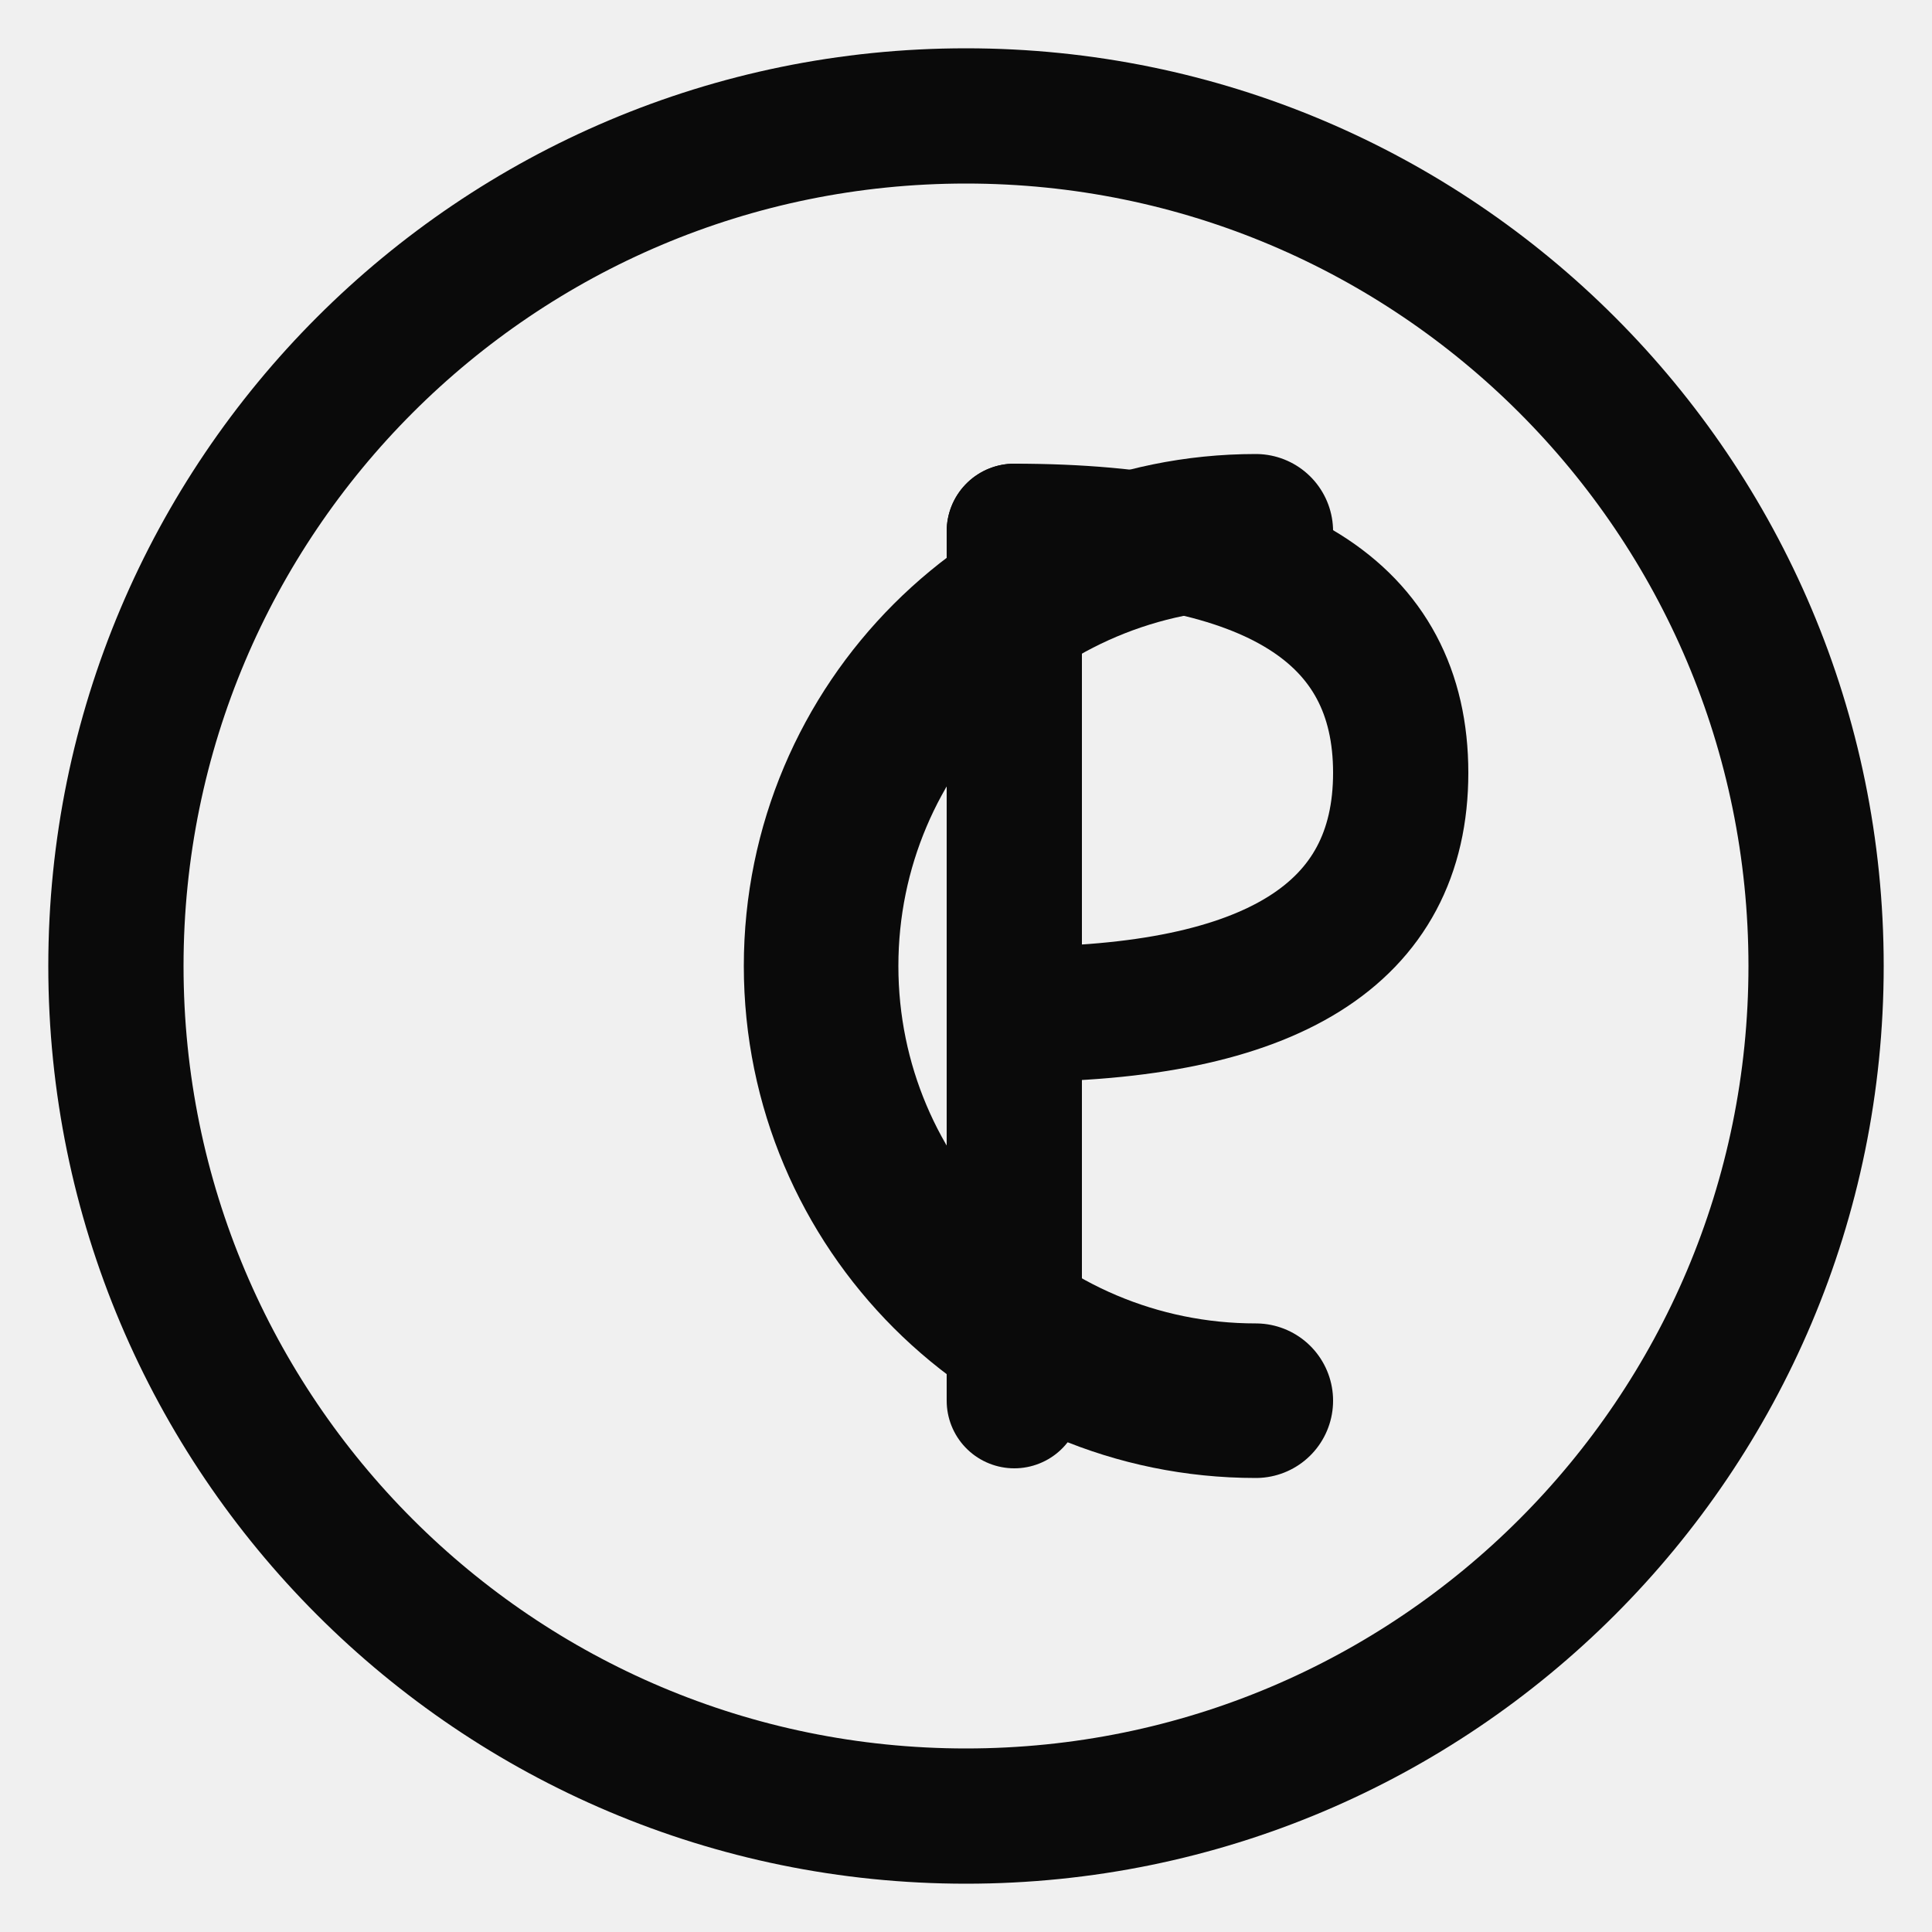
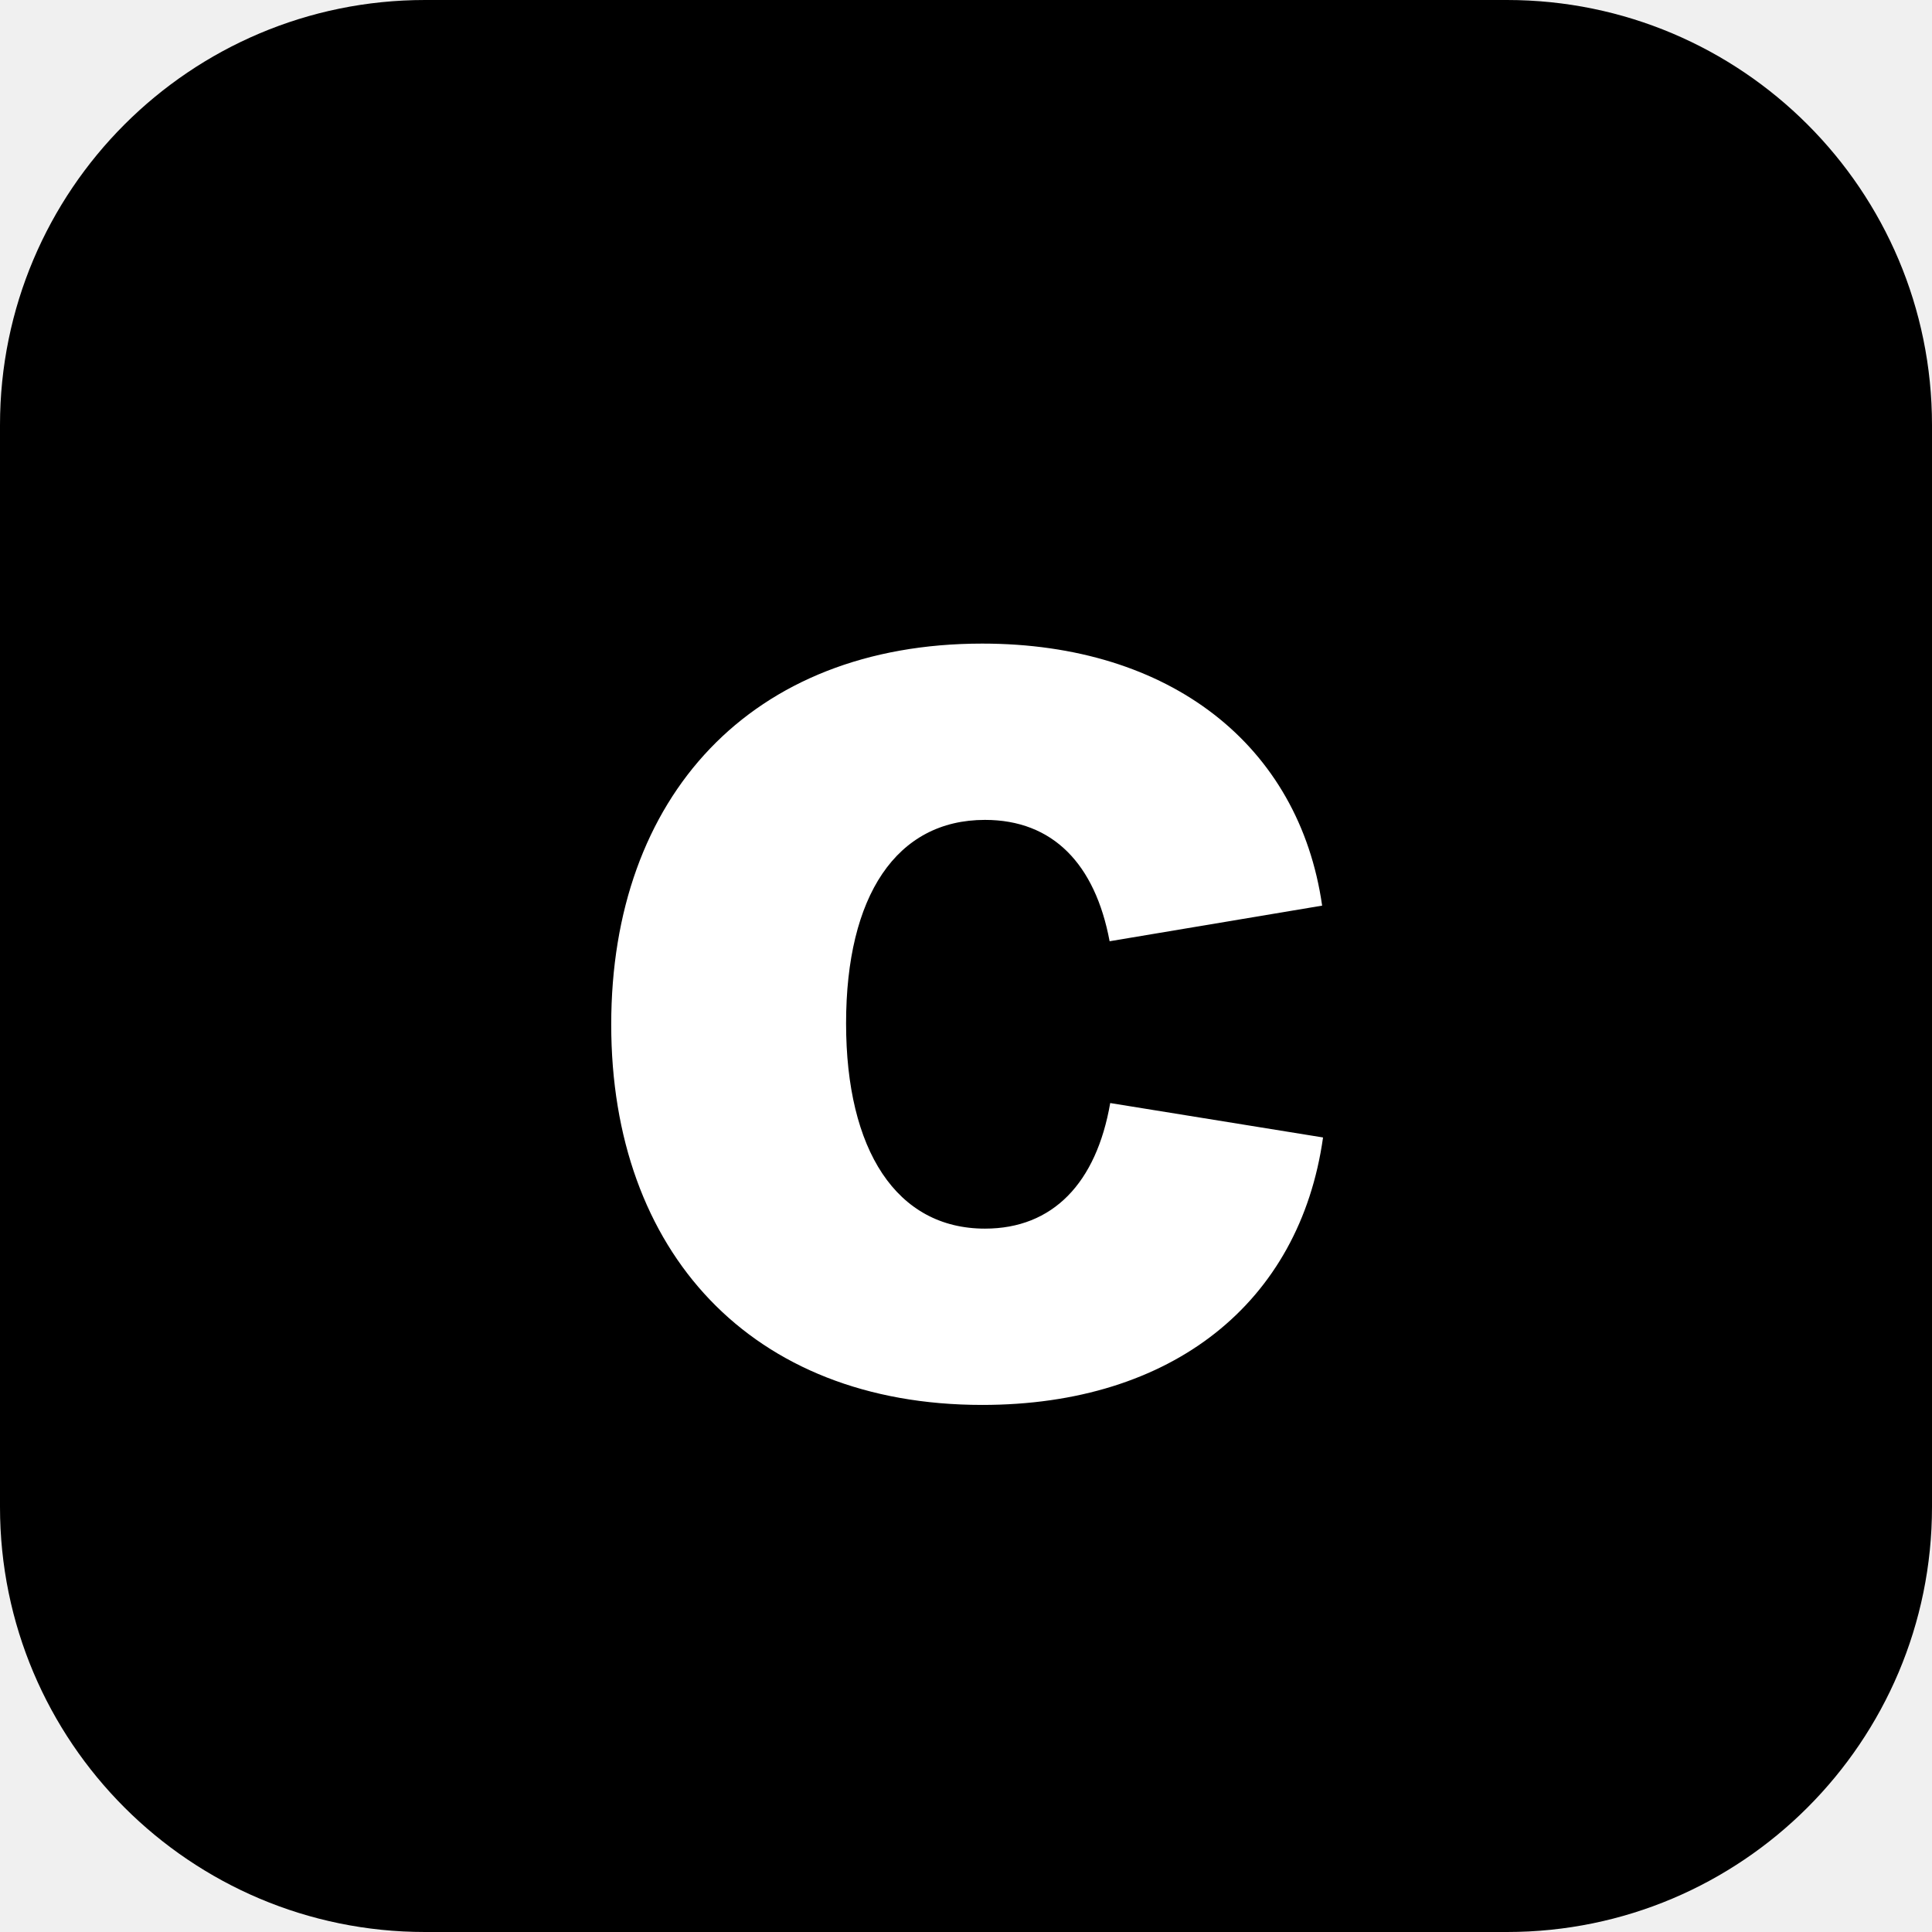
- <svg xmlns="http://www.w3.org/2000/svg" width="200" height="200" viewBox="0 0 200 200">
-   <circle cx="100" cy="100" r="88" stroke="#0A0A0A" stroke-width="14" fill="none" />
-   <path d="M 130 55         A 45 45 0 1 0 130 145" stroke="#0A0A0A" stroke-width="16" fill="none" stroke-linecap="round" />
-   <line x1="105" y1="55" x2="105" y2="145" stroke="#0A0A0A" stroke-width="14" stroke-linecap="round" />
-   <path d="M 105 55         Q 145 55, 145 80         Q 145 105, 105 105" stroke="#0A0A0A" stroke-width="14" fill="none" stroke-linecap="round" />
+ <svg xmlns="http://www.w3.org/2000/svg" viewBox="0 0 100 100">
+   <rect width="100" height="100" rx="22" fill="#000000" />
+   <text x="50" y="72" font-family="system-ui, -apple-system, sans-serif" font-size="70" font-weight="800" fill="white" text-anchor="middle" letter-spacing="-3">c</text>
</svg>
